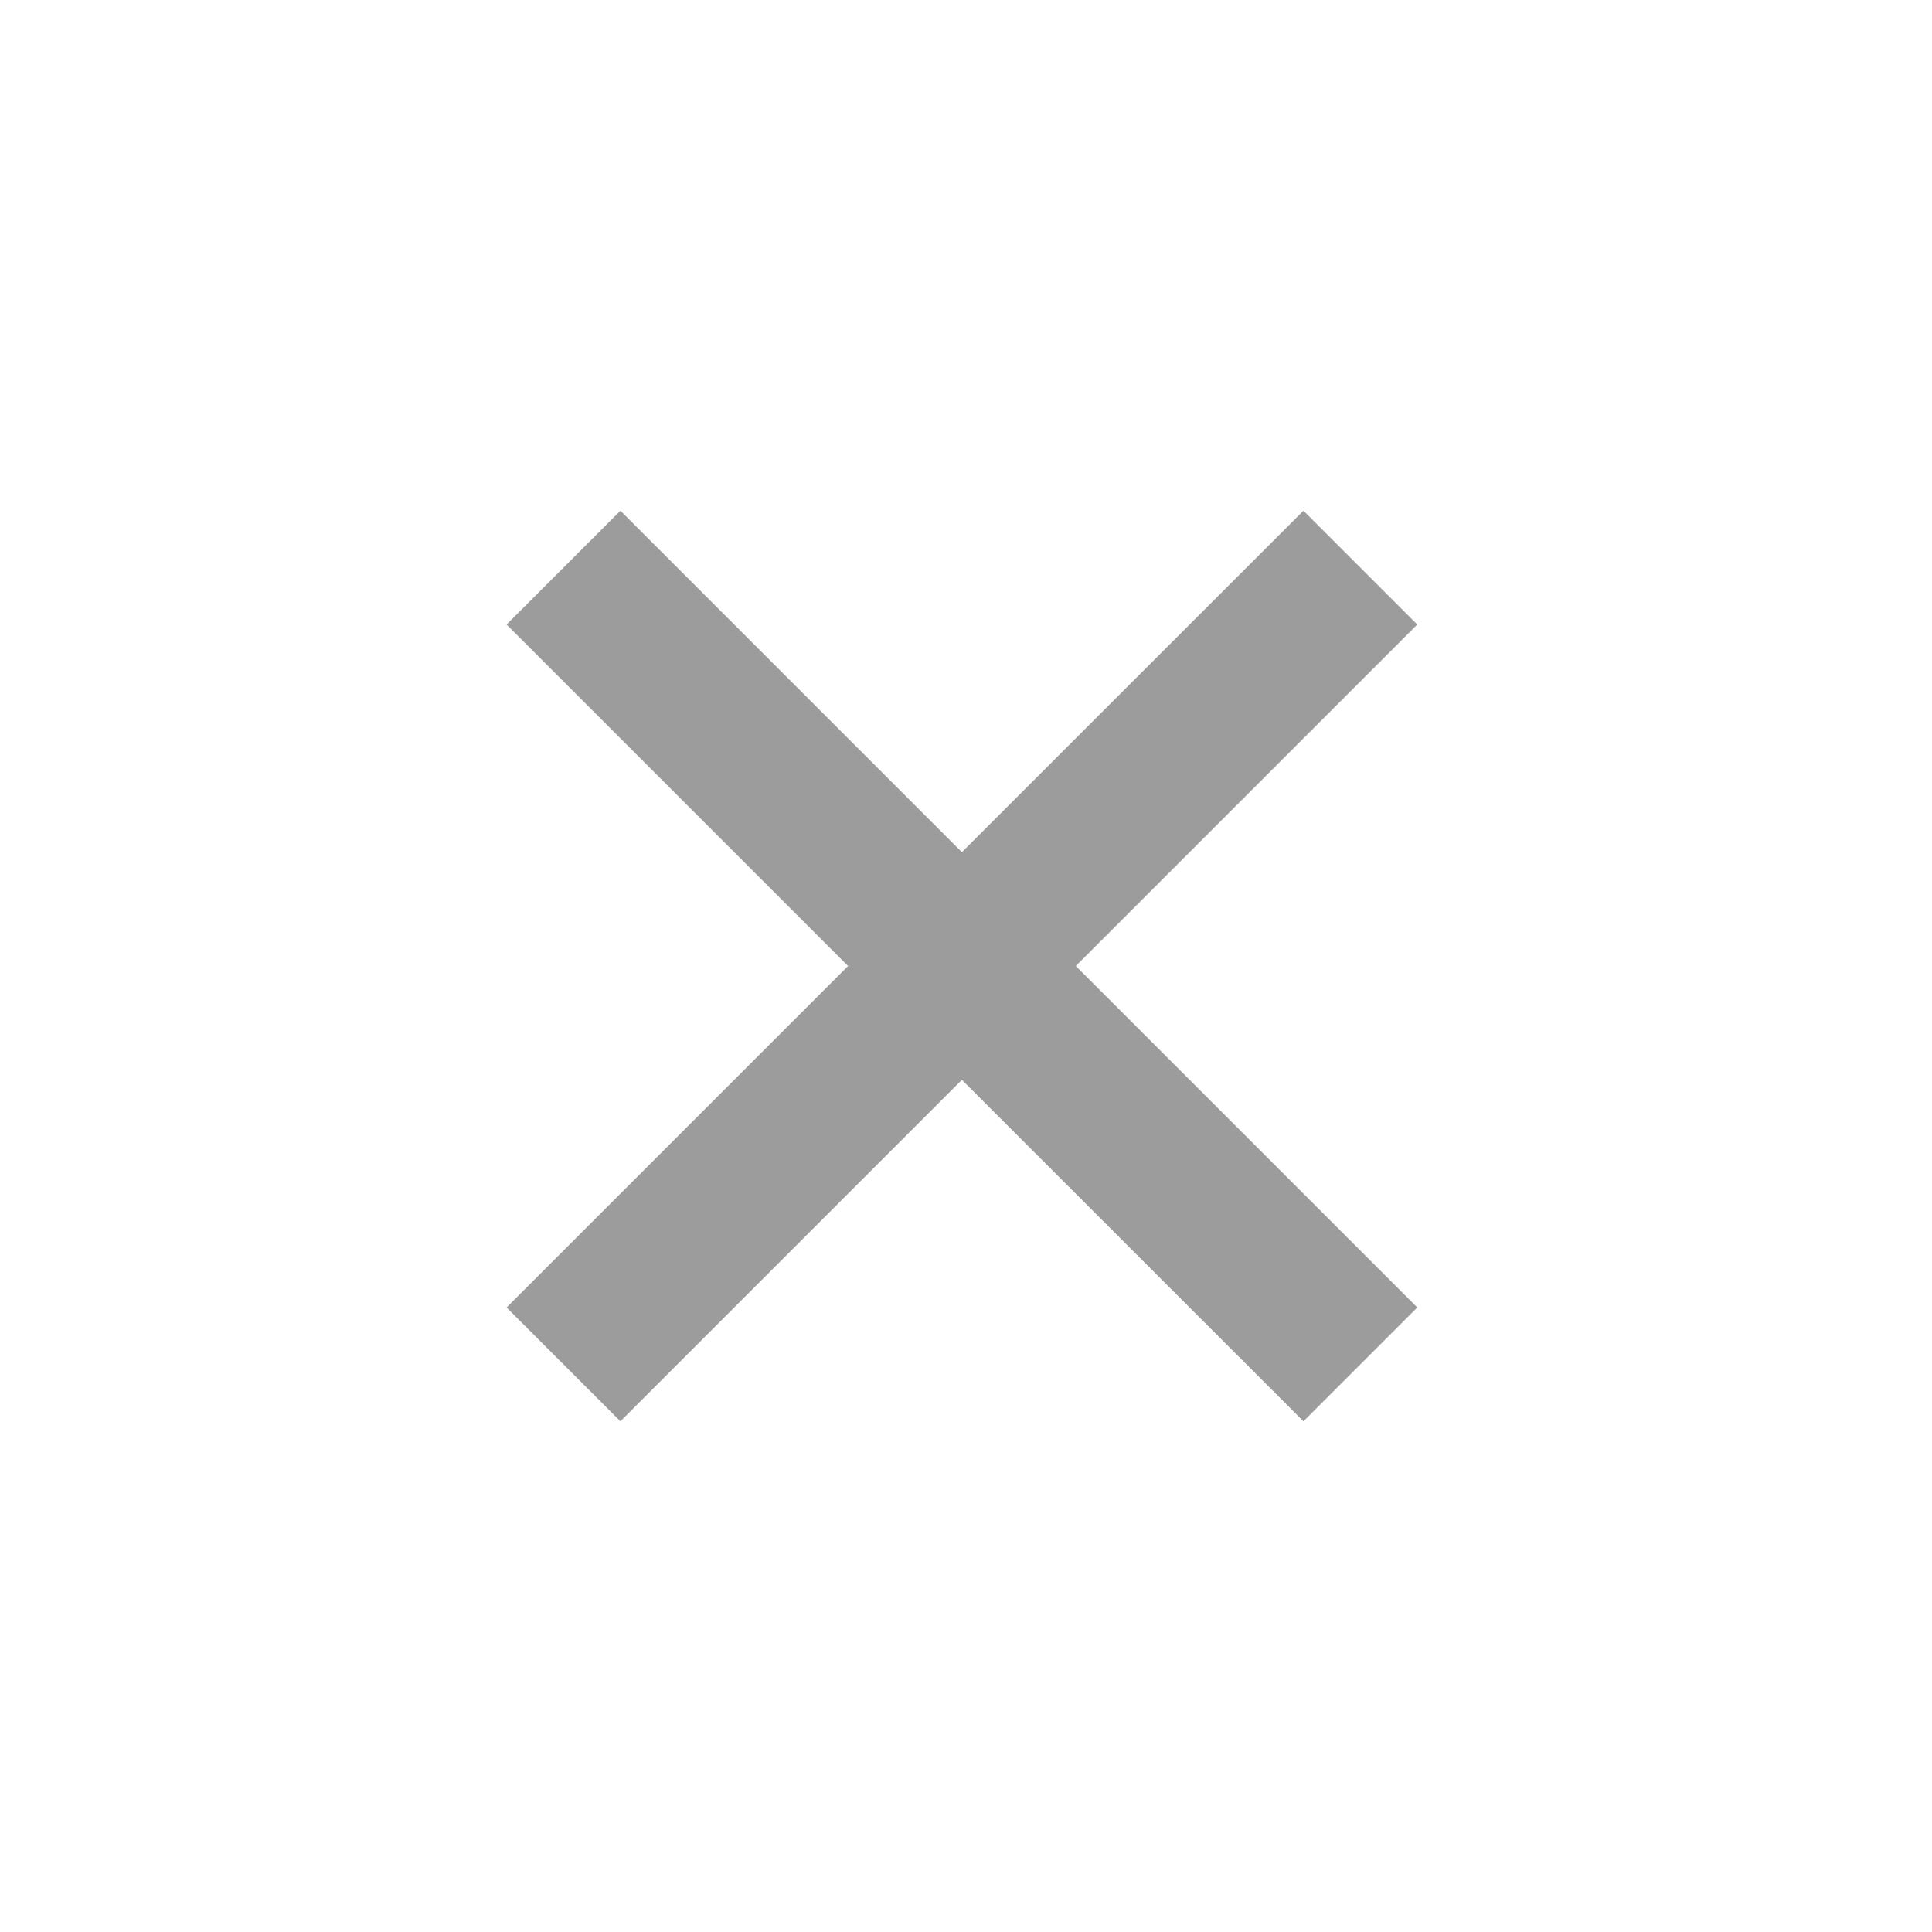
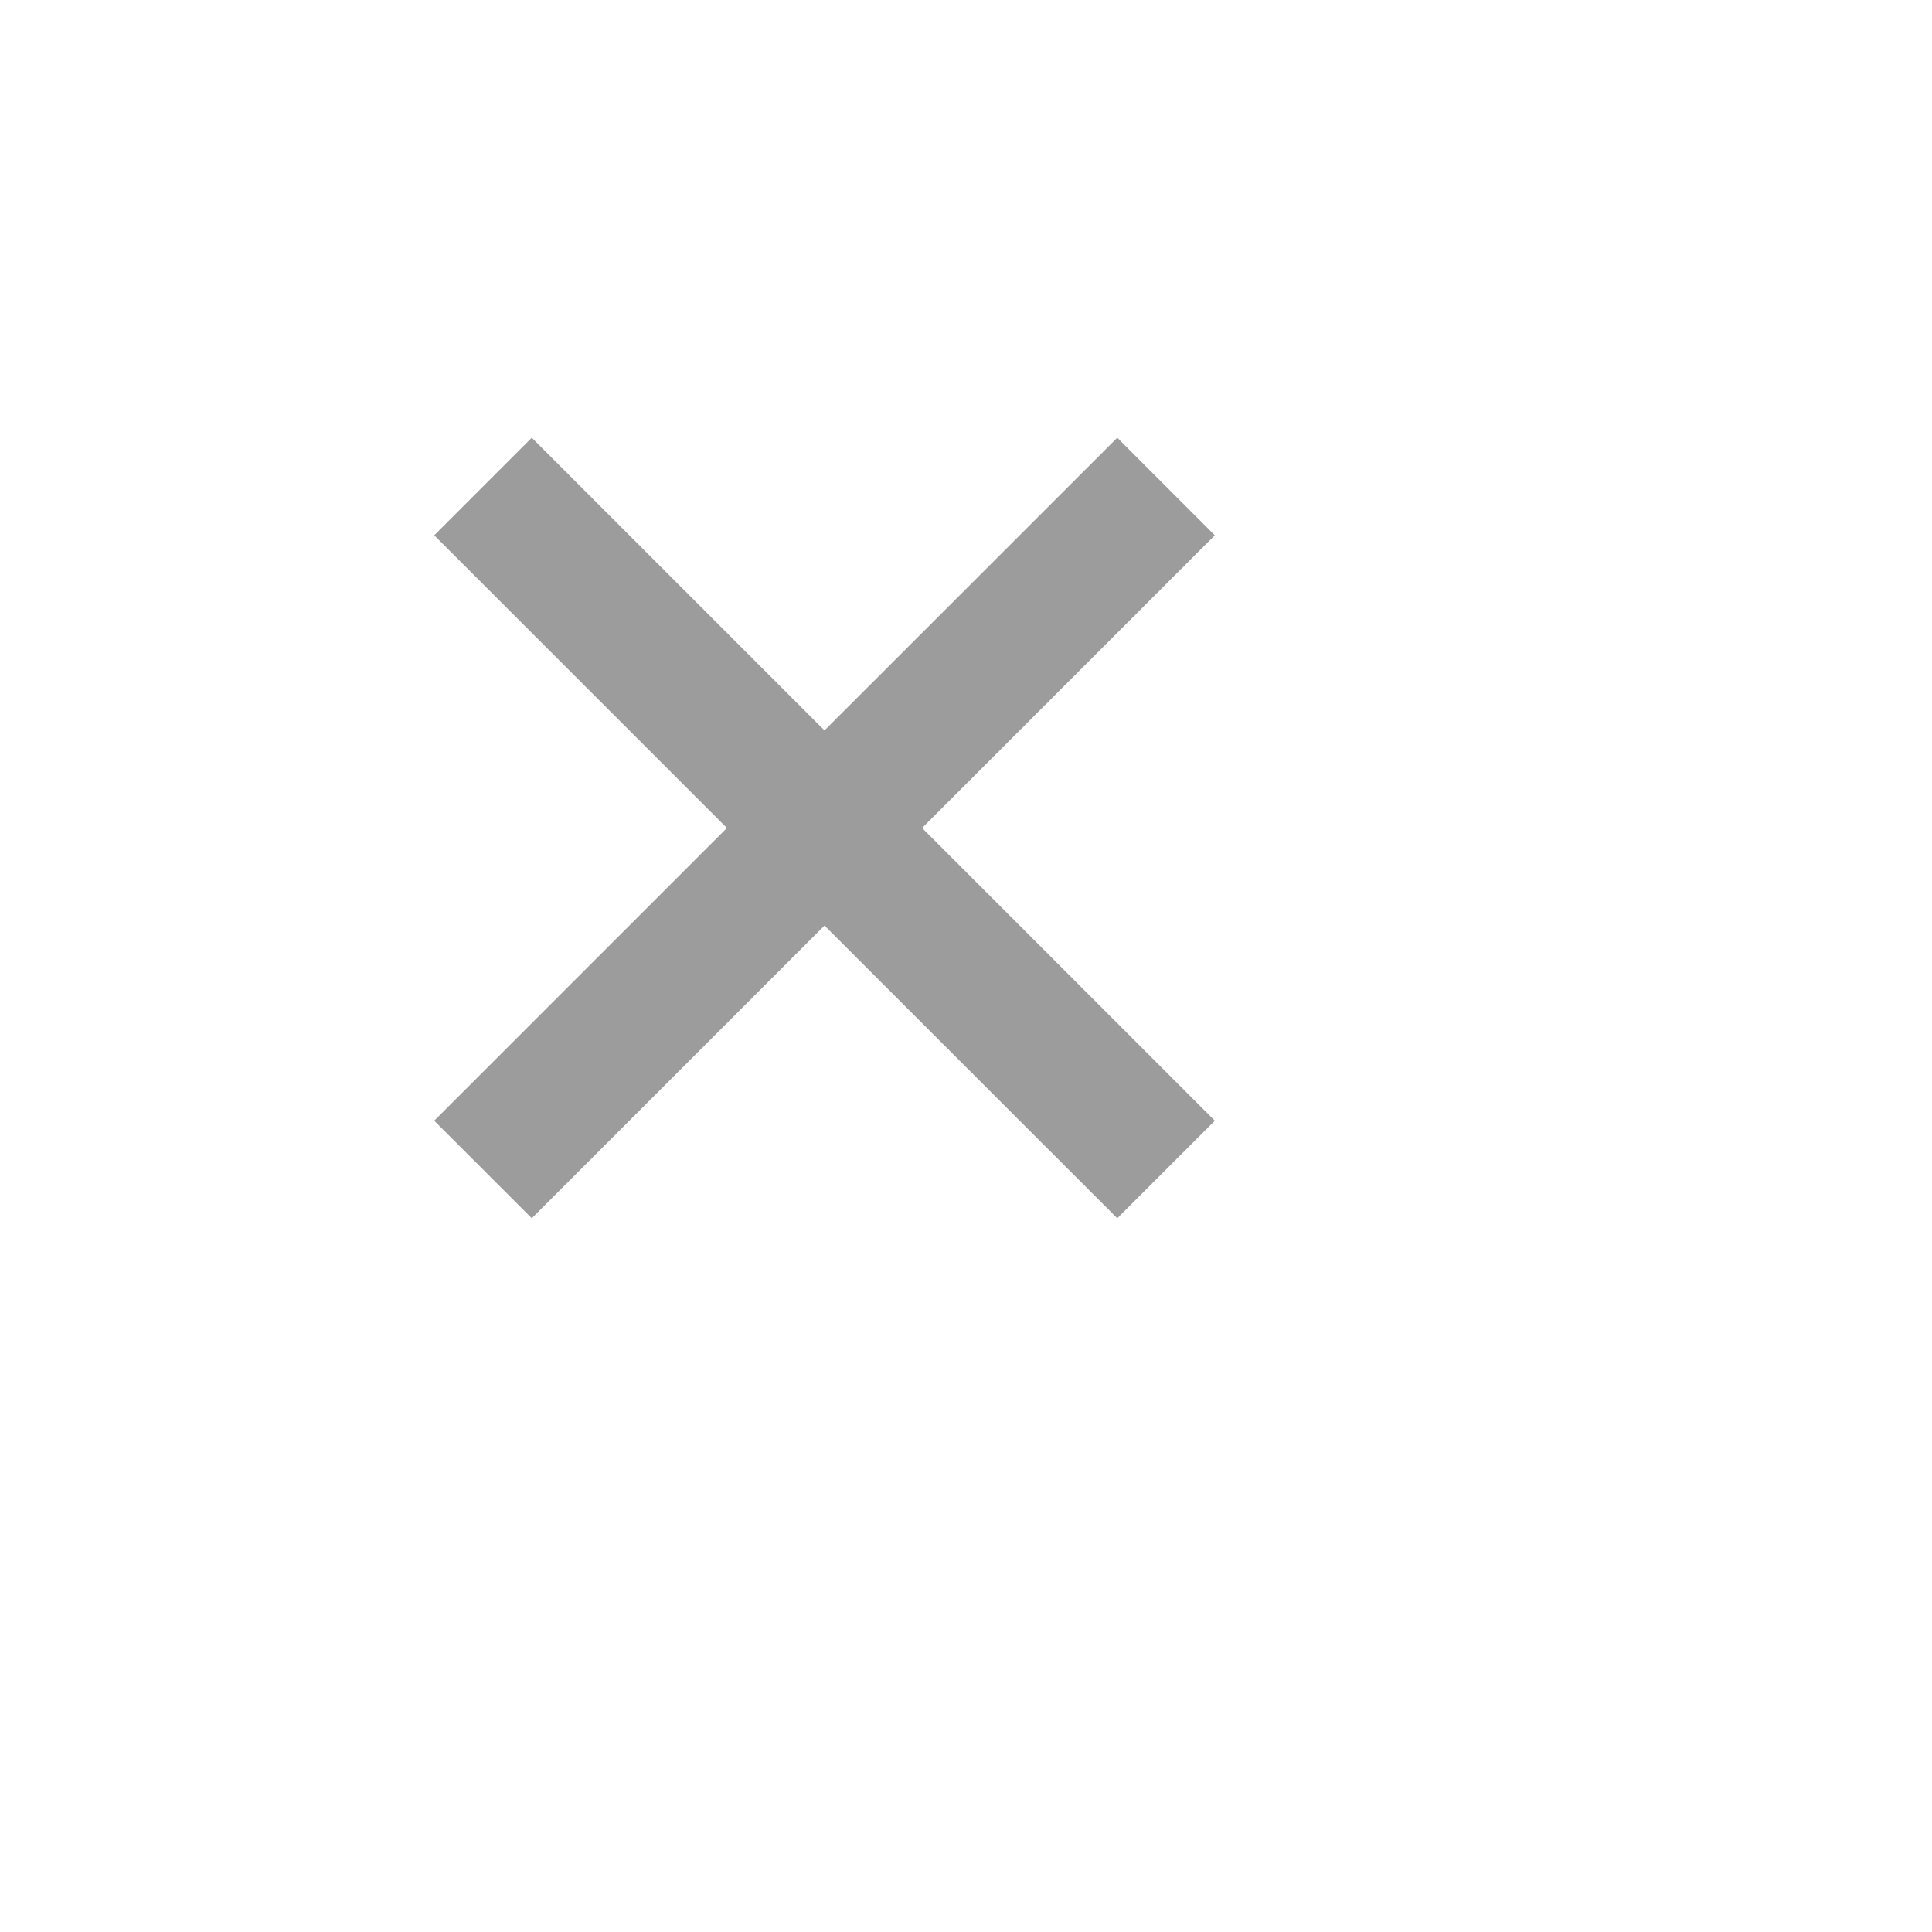
- <svg xmlns="http://www.w3.org/2000/svg" width="24" height="24" viewBox="0 0 24 24" style="fill: rgba(156, 156, 156, 1); transform: ; msfilter: ">
+ <svg xmlns="http://www.w3.org/2000/svg" width="28" height="28" viewBox="0 0 28 28" style="fill: rgba(156, 156, 156, 1); transform: ; msfilter: ">
  <path d="m16.192 6.344-4.243 4.242-4.242-4.242-1.414 1.414L10.535 12l-4.242 4.242 1.414 1.414 4.242-4.242 4.243 4.242 1.414-1.414L13.364 12l4.242-4.242z" />
</svg>
